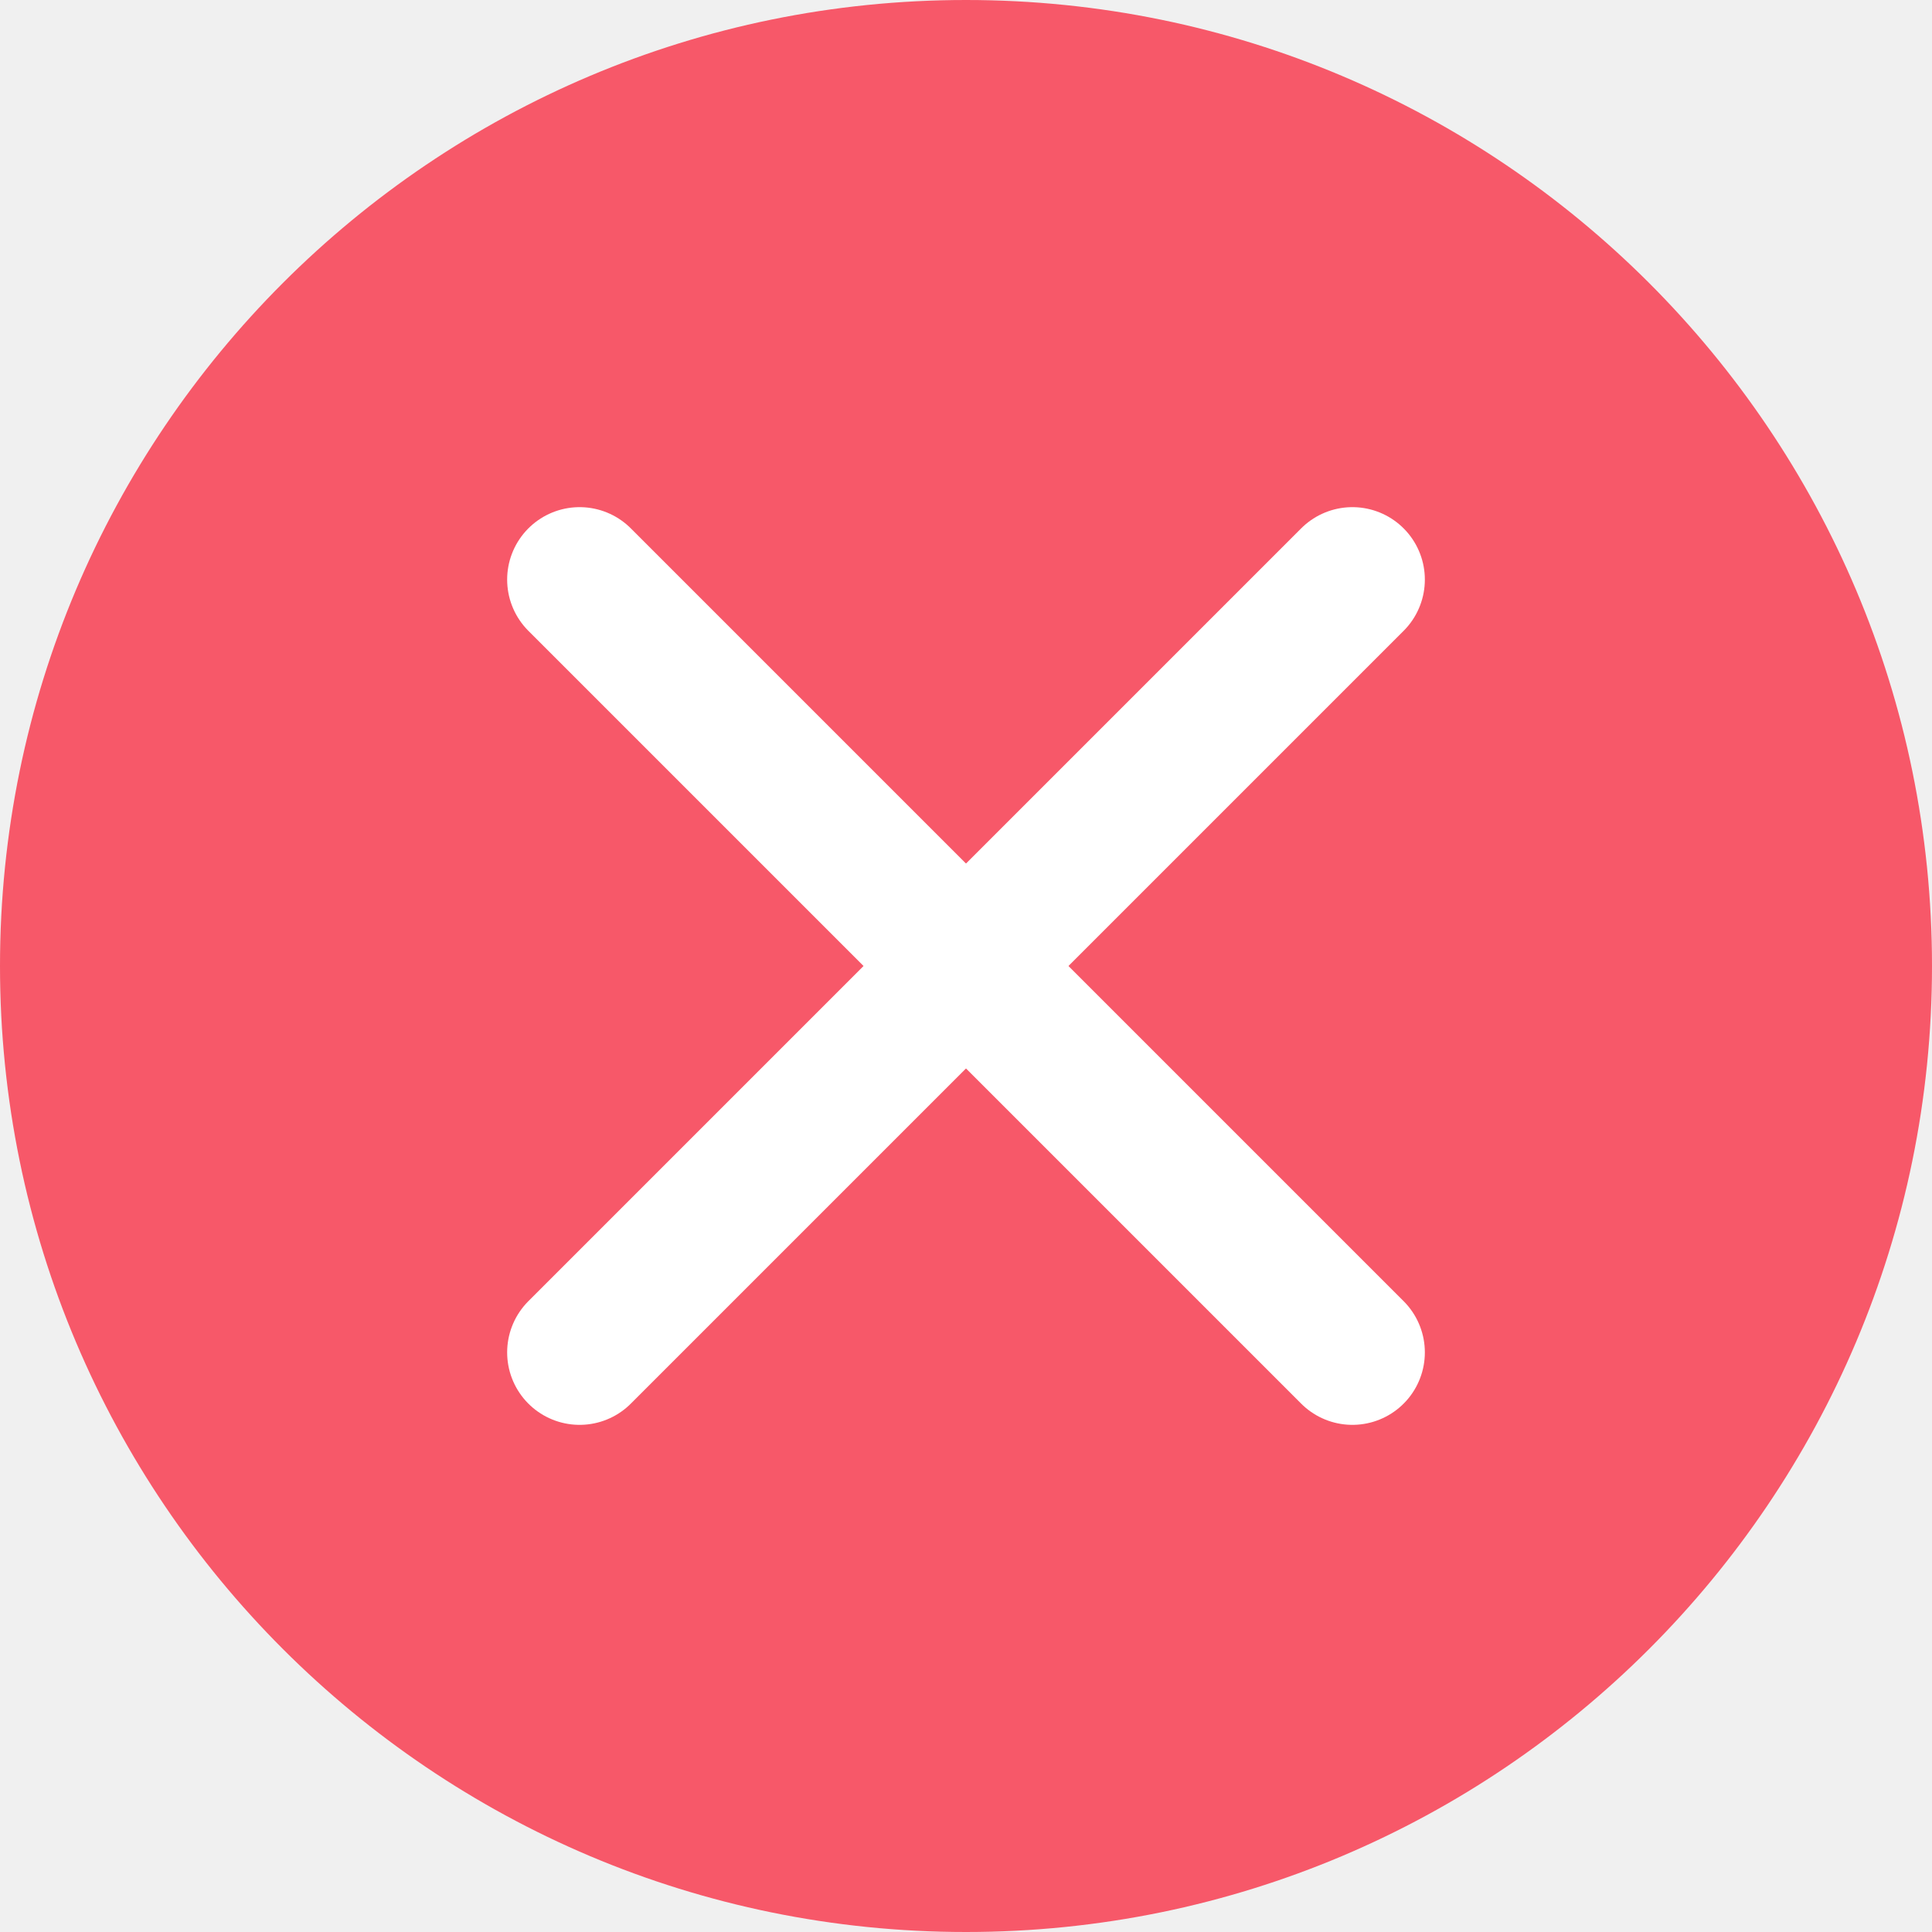
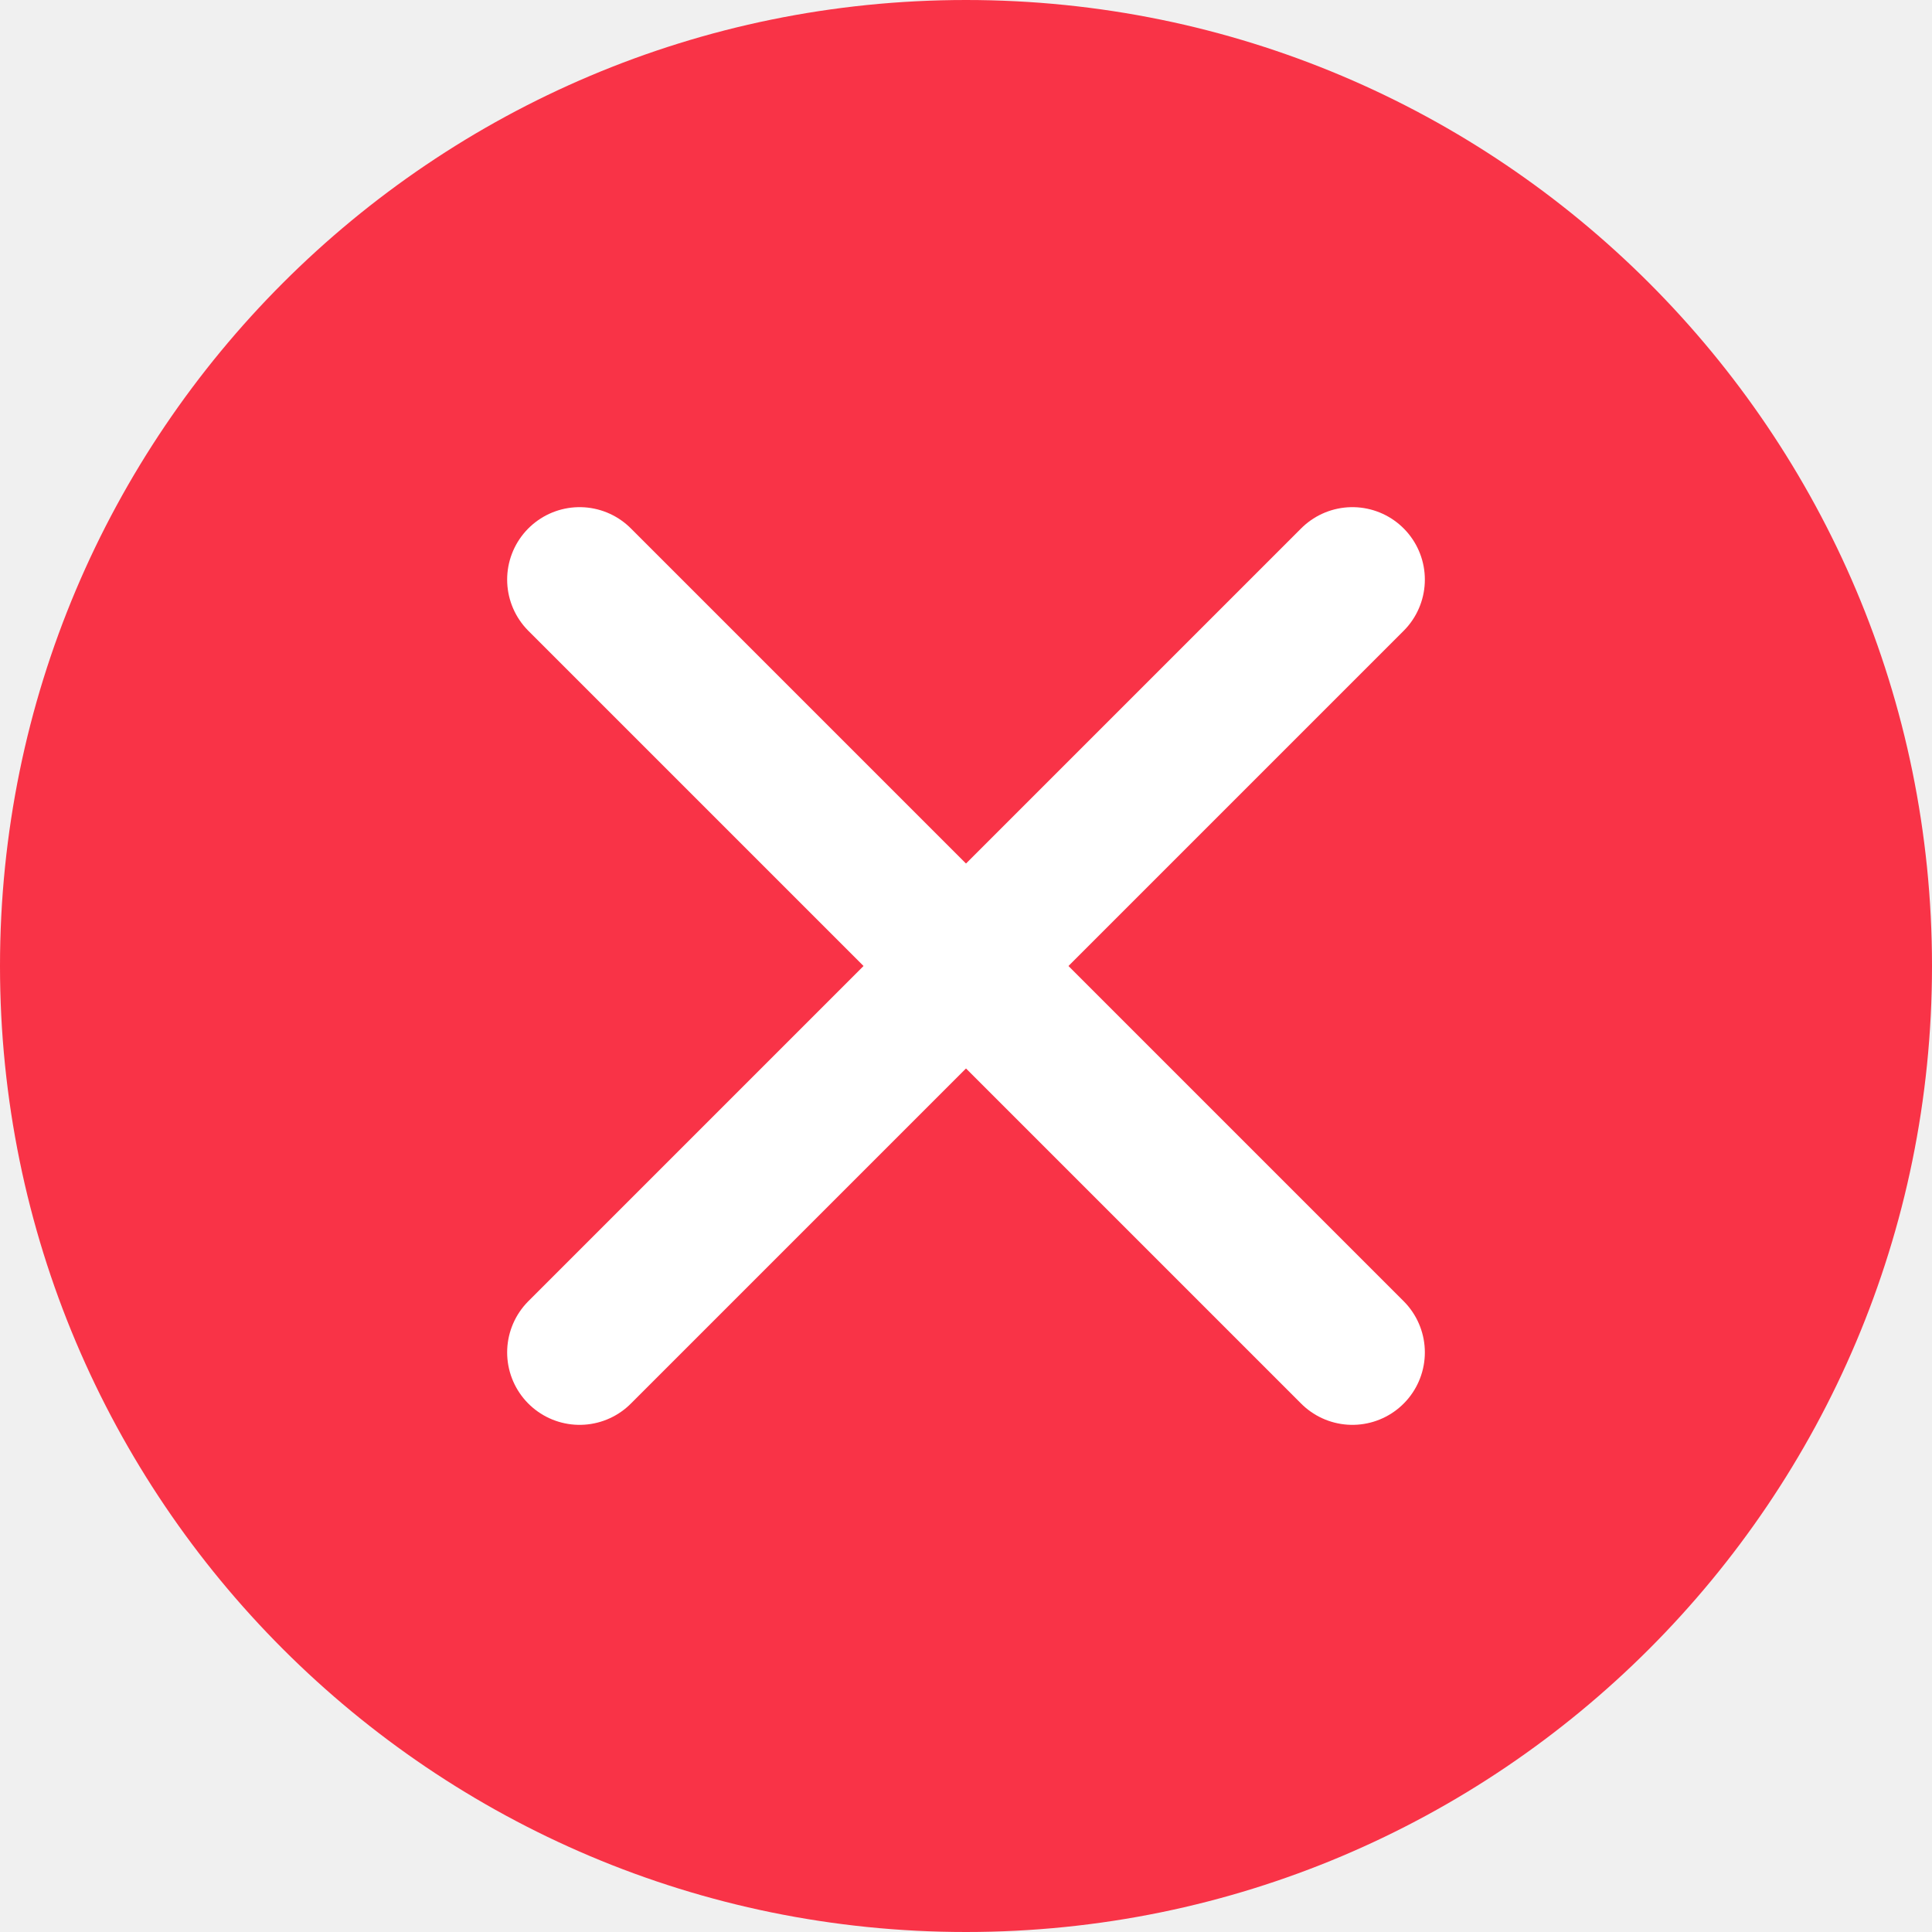
<svg xmlns="http://www.w3.org/2000/svg" width="40" height="40" viewBox="0 0 40 40" fill="none">
-   <g clip-path="url(#clip0_202_9784)">
-     <circle cx="20" cy="20" r="20" fill="#F93347" fill-opacity="0.8" />
+   <g clip-path="url(#clip0_245_11821)">
+     <circle cx="20" cy="20" r="20" fill="#F93347" />
    <path d="M12 12L28 28" stroke="white" stroke-width="3" stroke-linecap="round" />
    <path d="M12 28L28 12" stroke="white" stroke-width="3" stroke-linecap="round" />
  </g>
  <defs>
-     <clipPath id="clip0_202_9784">
+     <clipPath id="clip0_245_11821">
      <rect width="40" height="40" fill="white" />
    </clipPath>
  </defs>
</svg>
